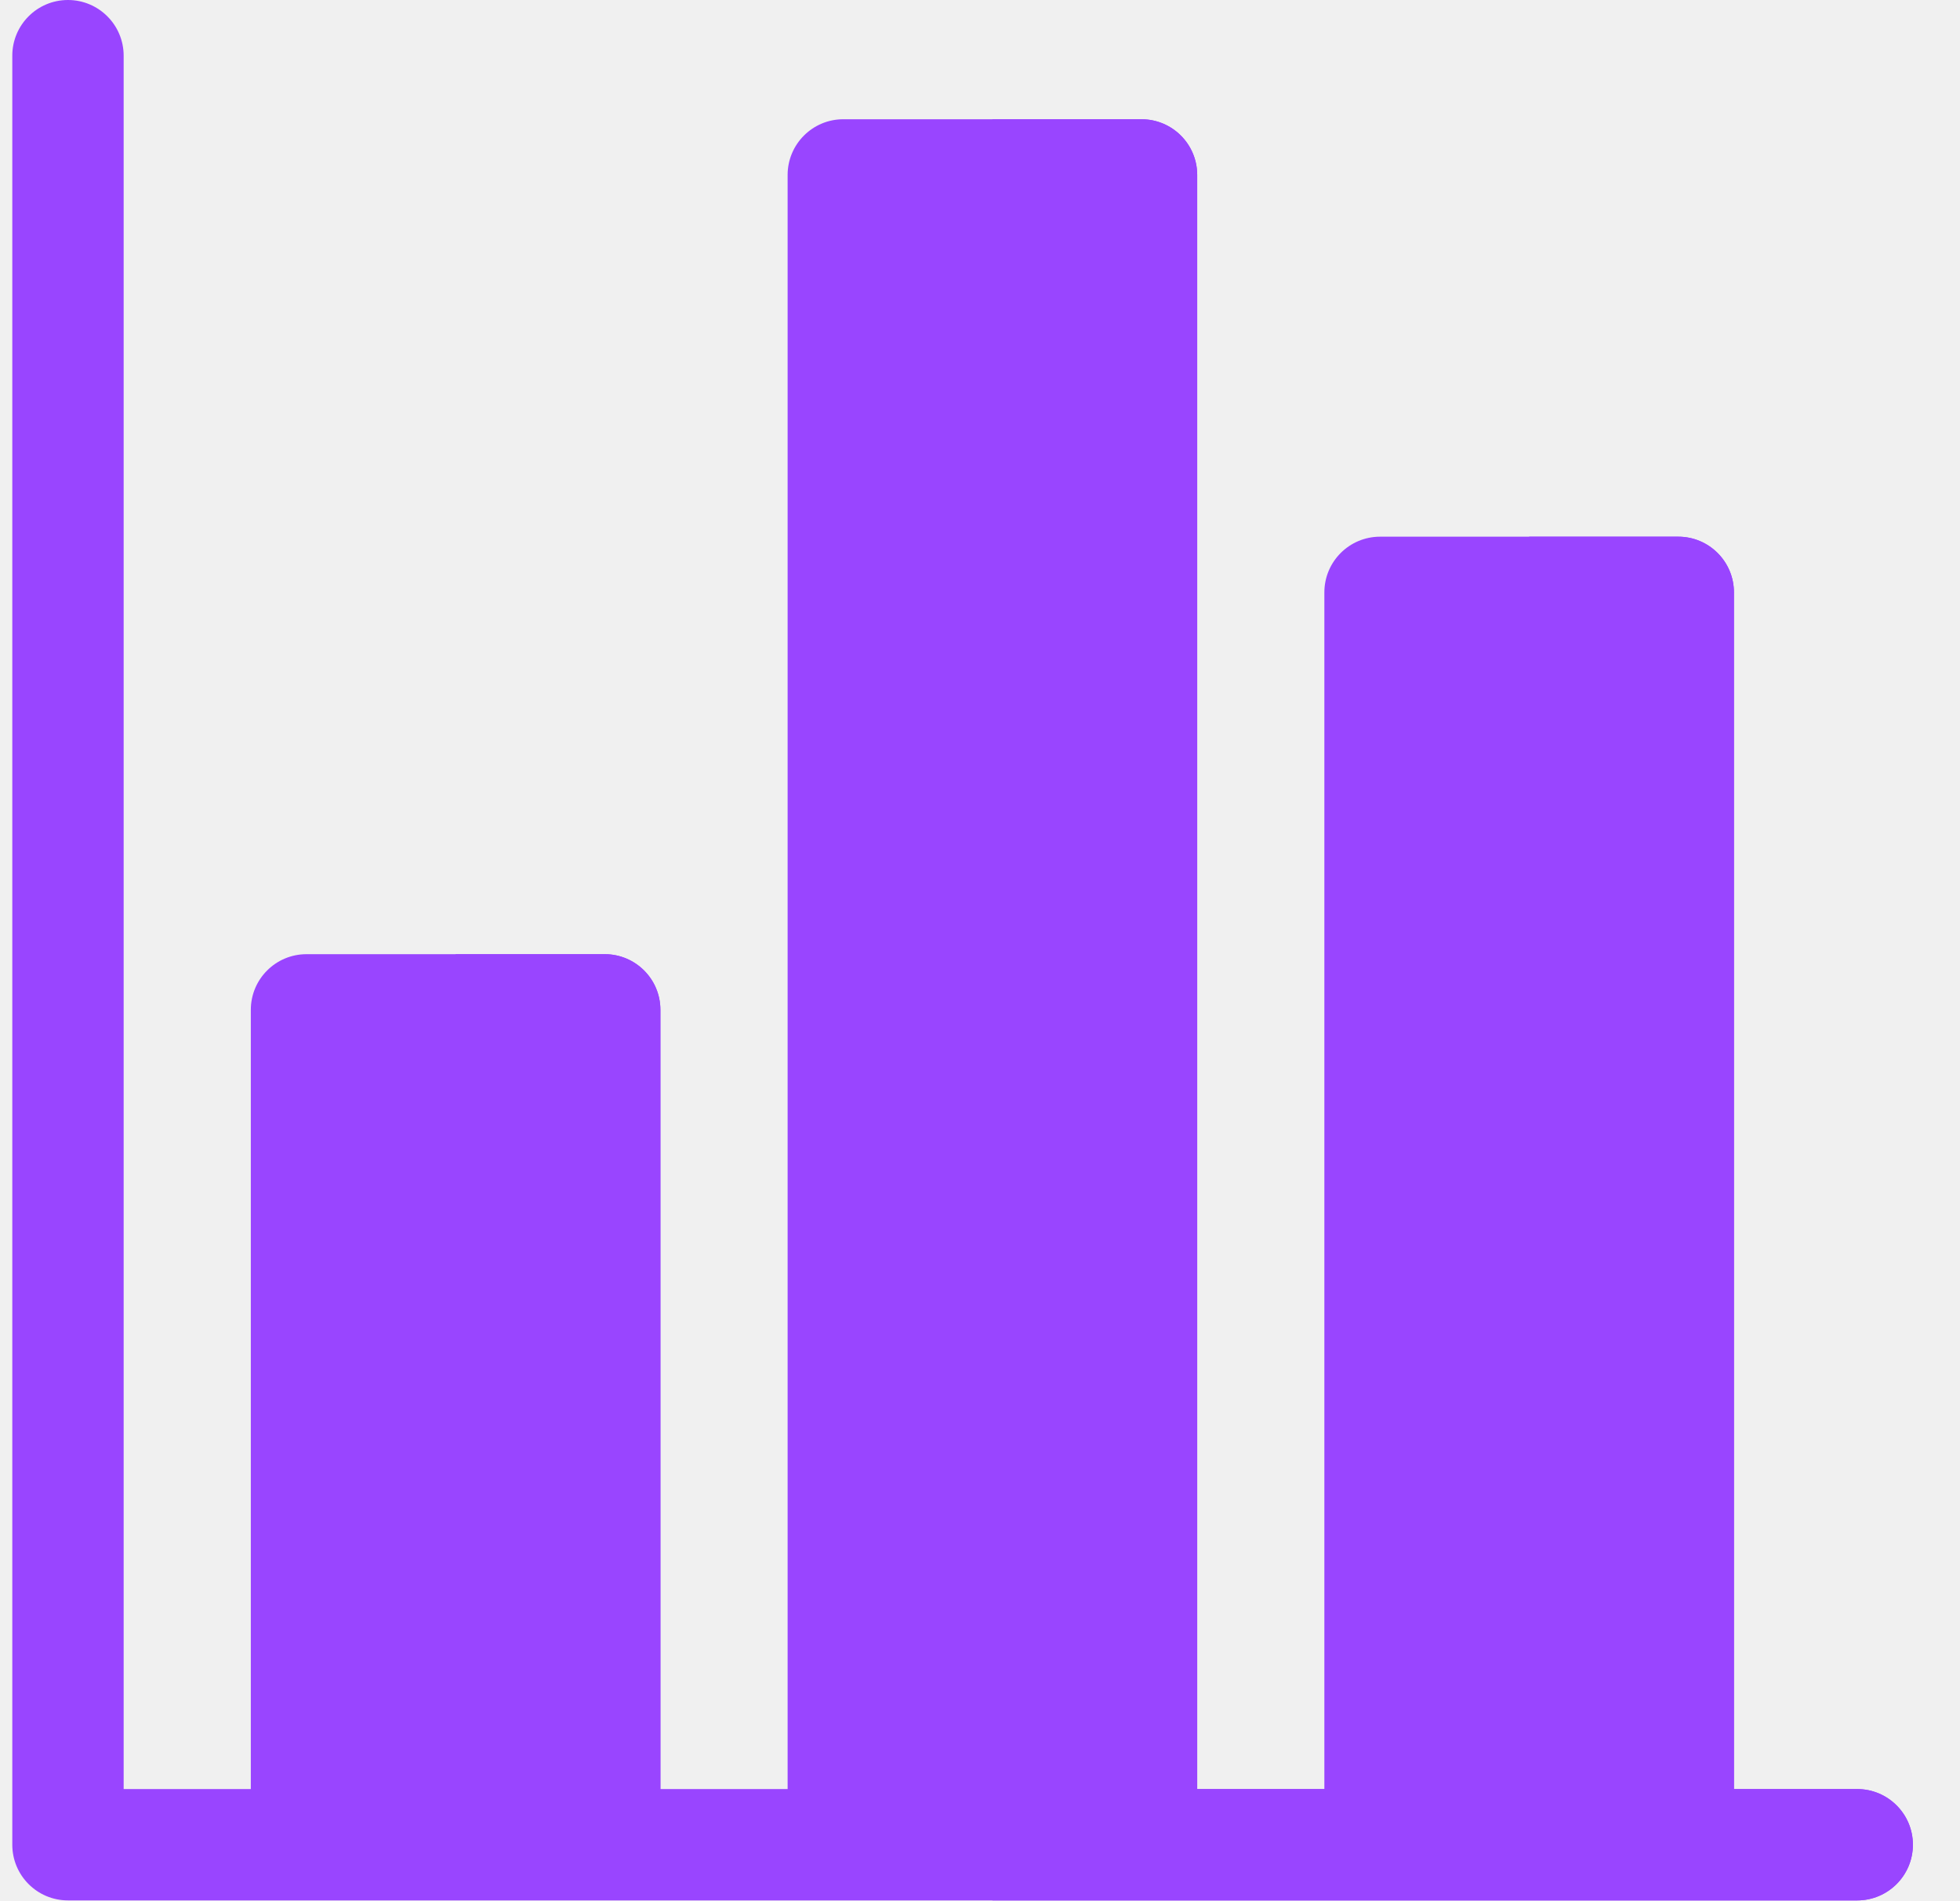
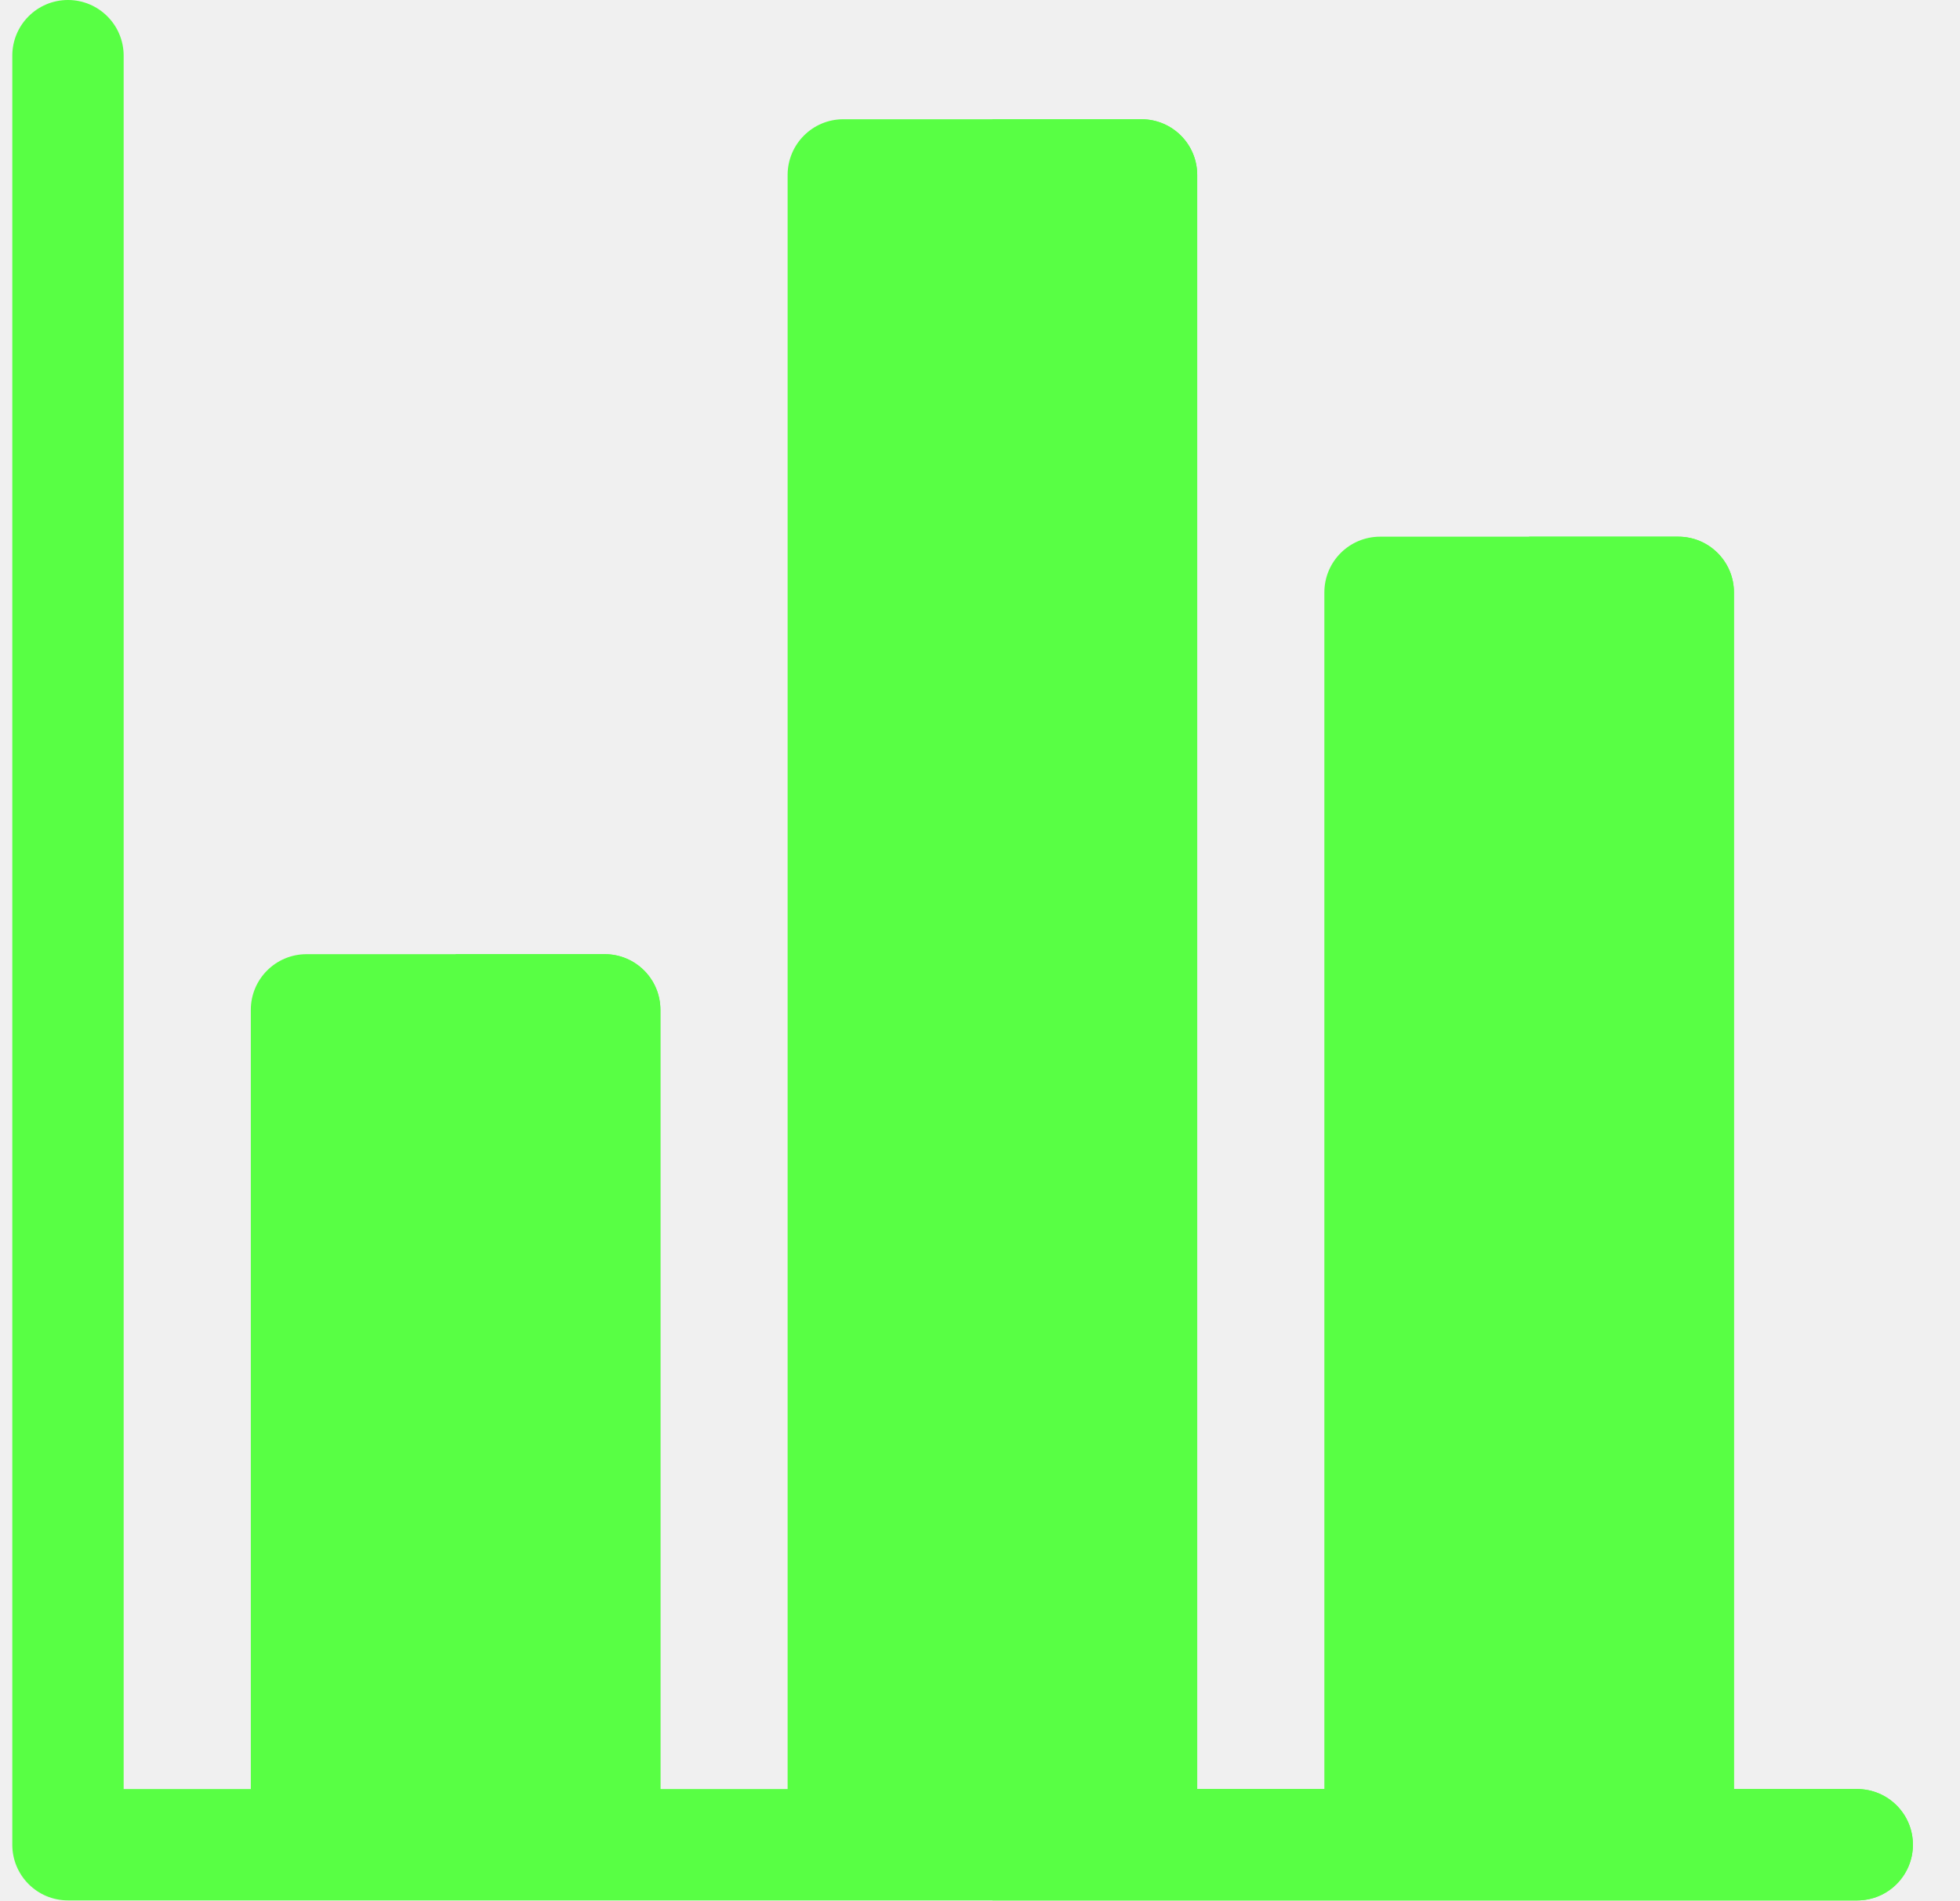
<svg xmlns="http://www.w3.org/2000/svg" width="33" height="32" viewBox="0 0 33 32" fill="none">
  <g clip-path="url(#clip0_6234_790)">
-     <path d="M28.257 31.062H23.236C22.718 31.062 22.298 30.643 22.298 30.125V9.975C22.298 9.457 22.718 9.037 23.236 9.037H28.257C28.774 9.037 29.194 9.457 29.194 9.975V30.125C29.194 30.643 28.774 31.062 28.257 31.062Z" fill="#9945FF" />
-     <path d="M28.257 9.037H25.746V31.062H28.257C28.774 31.062 29.194 30.643 29.194 30.125V9.975C29.194 9.457 28.774 9.037 28.257 9.037Z" fill="#9945FF" />
-     <path d="M19.219 31.062H14.198C13.681 31.062 13.261 30.643 13.261 30.125V2.946C13.261 2.428 13.681 2.008 14.198 2.008H19.219C19.737 2.008 20.157 2.428 20.157 2.946V30.125C20.157 30.643 19.737 31.062 19.219 31.062Z" fill="#9945FF" />
-     <path d="M19.219 2.008H16.709V31.062H19.219C19.737 31.062 20.157 30.643 20.157 30.125V2.946C20.157 2.428 19.737 2.008 19.219 2.008Z" fill="#9945FF" />
-     <path d="M10.182 31.062H5.161C4.643 31.062 4.223 30.643 4.223 30.125V17.004C4.223 16.486 4.643 16.067 5.161 16.067H10.182C10.699 16.067 11.119 16.486 11.119 17.004V30.125C11.119 30.643 10.699 31.062 10.182 31.062Z" fill="#9945FF" />
-     <path d="M10.182 16.067H7.671V31.062H10.182C10.699 31.062 11.119 30.643 11.119 30.125V17.004C11.119 16.486 10.699 16.067 10.182 16.067Z" fill="#9945FF" />
-     <path d="M31.269 32H1.144C0.626 32 0.207 31.58 0.207 31.062V0.938C0.207 0.42 0.626 0 1.144 0C1.662 0 2.082 0.42 2.082 0.938V30.125H31.269C31.787 30.125 32.207 30.545 32.207 31.062C32.207 31.58 31.787 32 31.269 32Z" fill="#9945FF" />
-     <path d="M31.269 30.125H16.709V32H31.269C31.787 32 32.207 31.58 32.207 31.062C32.207 30.545 31.787 30.125 31.269 30.125Z" fill="#9945FF" />
+     <path d="M28.257 31.062H23.236C22.718 31.062 22.298 30.643 22.298 30.125V9.975C22.298 9.457 22.718 9.037 23.236 9.037H28.257C28.774 9.037 29.194 9.457 29.194 9.975V30.125C29.194 30.643 28.774 31.062 28.257 31.062Z" fill="#58ff44" />
+     <path d="M28.257 9.037H25.746V31.062H28.257C28.774 31.062 29.194 30.643 29.194 30.125V9.975C29.194 9.457 28.774 9.037 28.257 9.037Z" fill="#58ff44" />
+     <path d="M19.219 31.062H14.198C13.681 31.062 13.261 30.643 13.261 30.125V2.946C13.261 2.428 13.681 2.008 14.198 2.008H19.219C19.737 2.008 20.157 2.428 20.157 2.946V30.125C20.157 30.643 19.737 31.062 19.219 31.062Z" fill="#58ff44" />
+     <path d="M19.219 2.008H16.709V31.062H19.219C19.737 31.062 20.157 30.643 20.157 30.125V2.946C20.157 2.428 19.737 2.008 19.219 2.008Z" fill="#58ff44" />
+     <path d="M10.182 31.062H5.161C4.643 31.062 4.223 30.643 4.223 30.125V17.004C4.223 16.486 4.643 16.067 5.161 16.067H10.182C10.699 16.067 11.119 16.486 11.119 17.004V30.125C11.119 30.643 10.699 31.062 10.182 31.062Z" fill="#58ff44" />
+     <path d="M10.182 16.067H7.671V31.062H10.182C10.699 31.062 11.119 30.643 11.119 30.125V17.004C11.119 16.486 10.699 16.067 10.182 16.067Z" fill="#58ff44" />
+     <path d="M31.269 32H1.144C0.626 32 0.207 31.58 0.207 31.062V0.938C0.207 0.42 0.626 0 1.144 0C1.662 0 2.082 0.42 2.082 0.938V30.125H31.269C31.787 30.125 32.207 30.545 32.207 31.062C32.207 31.58 31.787 32 31.269 32Z" fill="#58ff44" />
+     <path d="M31.269 30.125H16.709V32H31.269C31.787 32 32.207 31.58 32.207 31.062C32.207 30.545 31.787 30.125 31.269 30.125Z" fill="#58ff44" />
  </g>
  <defs>
    <clipPath id="clip0_6234_790">
      <rect width="32" height="32" fill="white" transform="translate(0.206573)" />
    </clipPath>
  </defs>
</svg>
